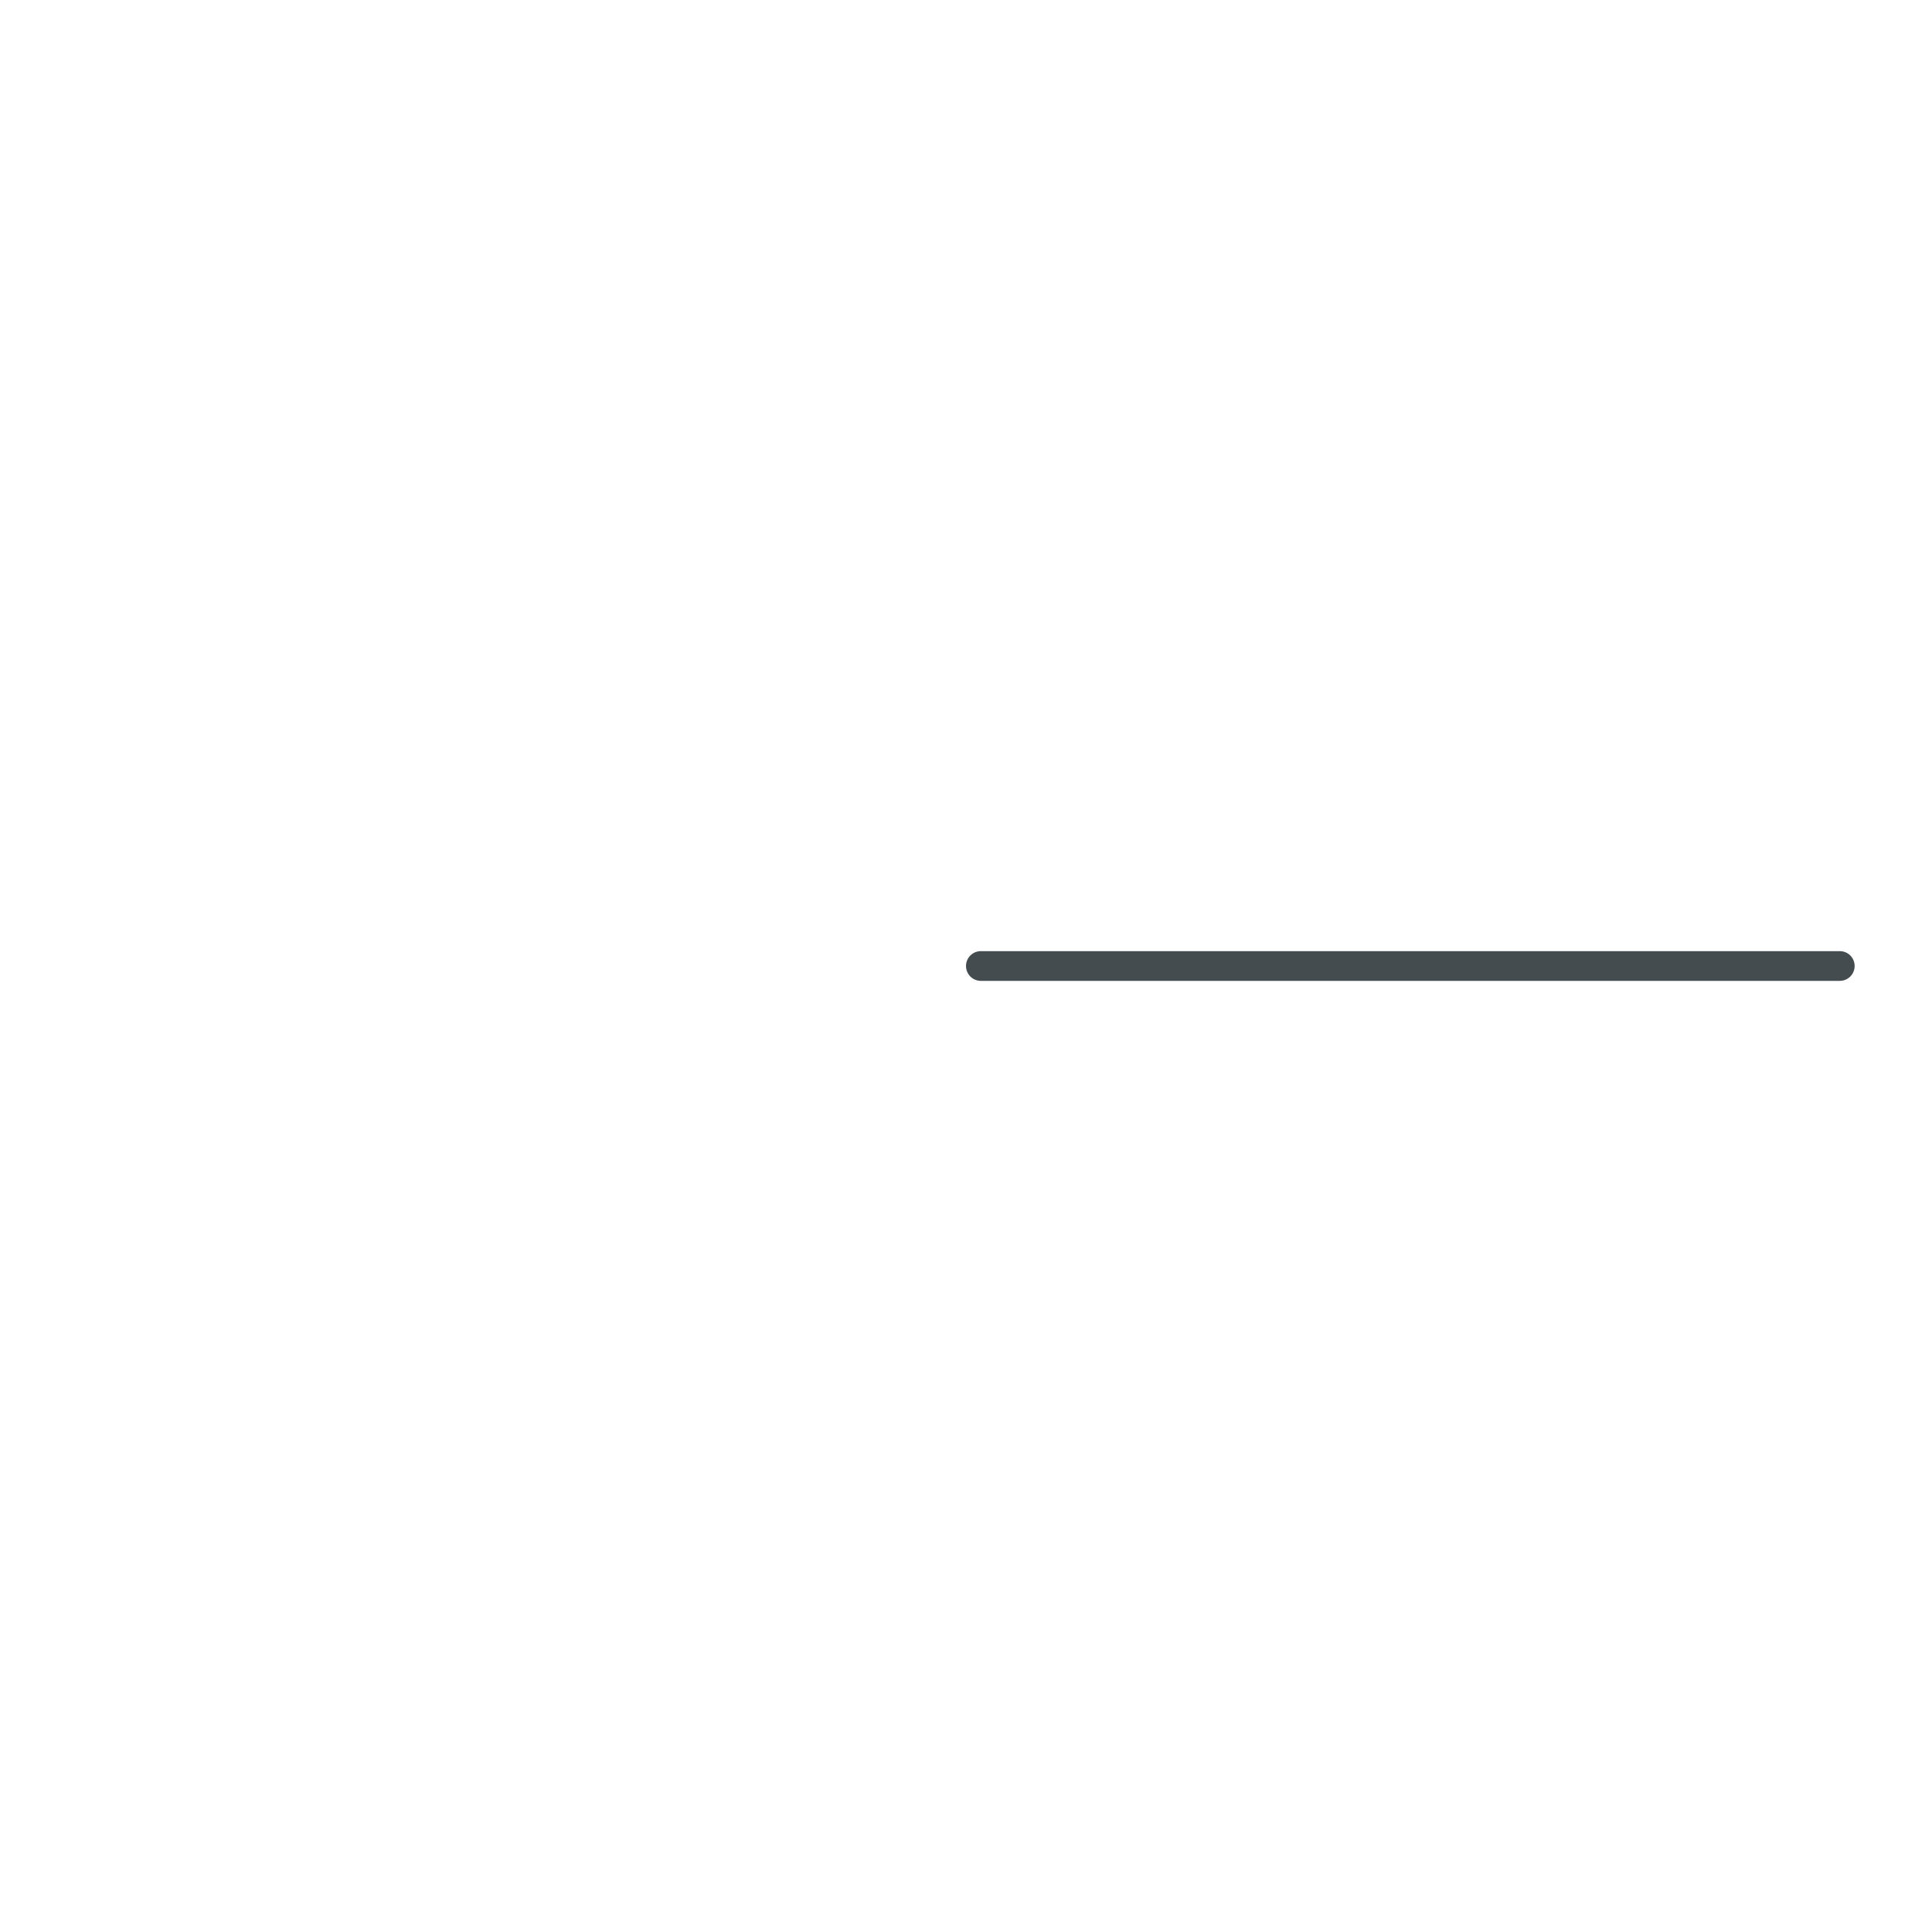
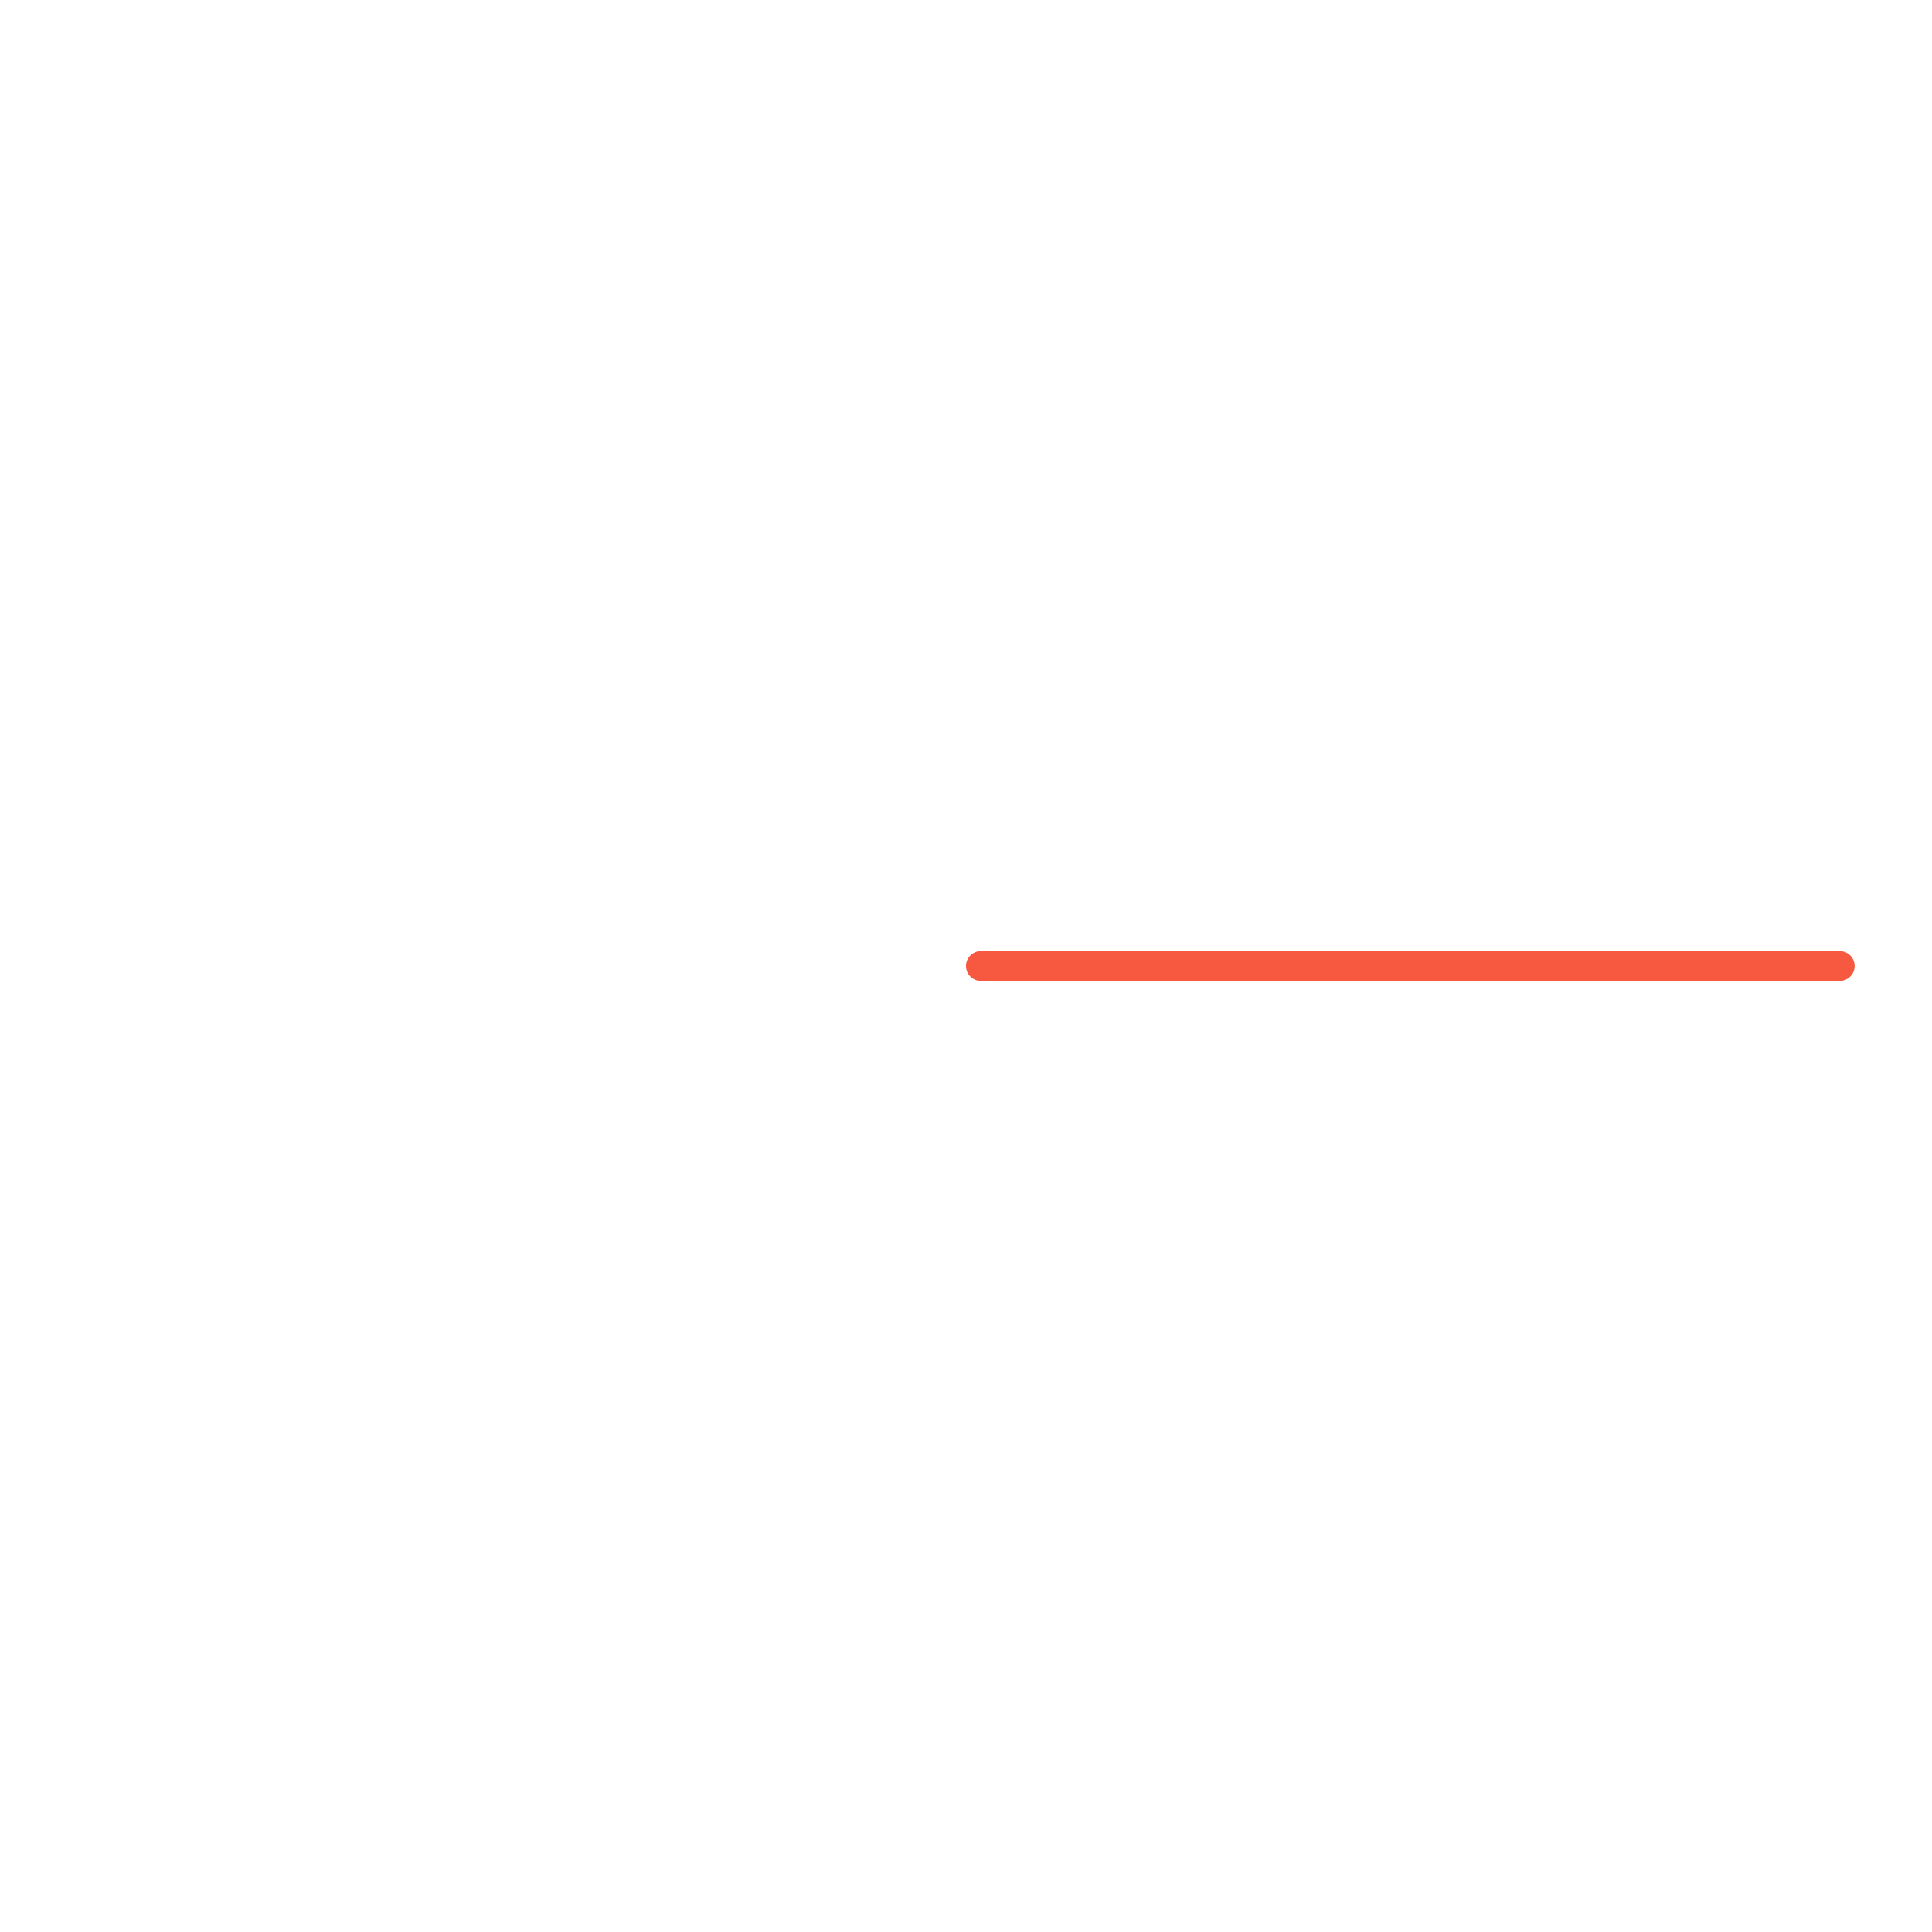
<svg xmlns="http://www.w3.org/2000/svg" viewBox="0 0 1024 1024">
  <defs>
-     <style>.byousinn{fill:#454c50;}</style>
+     <style>.byousinn{fill:#f75940;}</style>
  </defs>
  <g id="ac904f5e-192f-4436-b953-758f1c110298" data-name="レイヤー 3">
    <rect class="byousinn" x="512" y="504.123" width="471" height="15.755" rx="7.877" />
  </g>
</svg>
